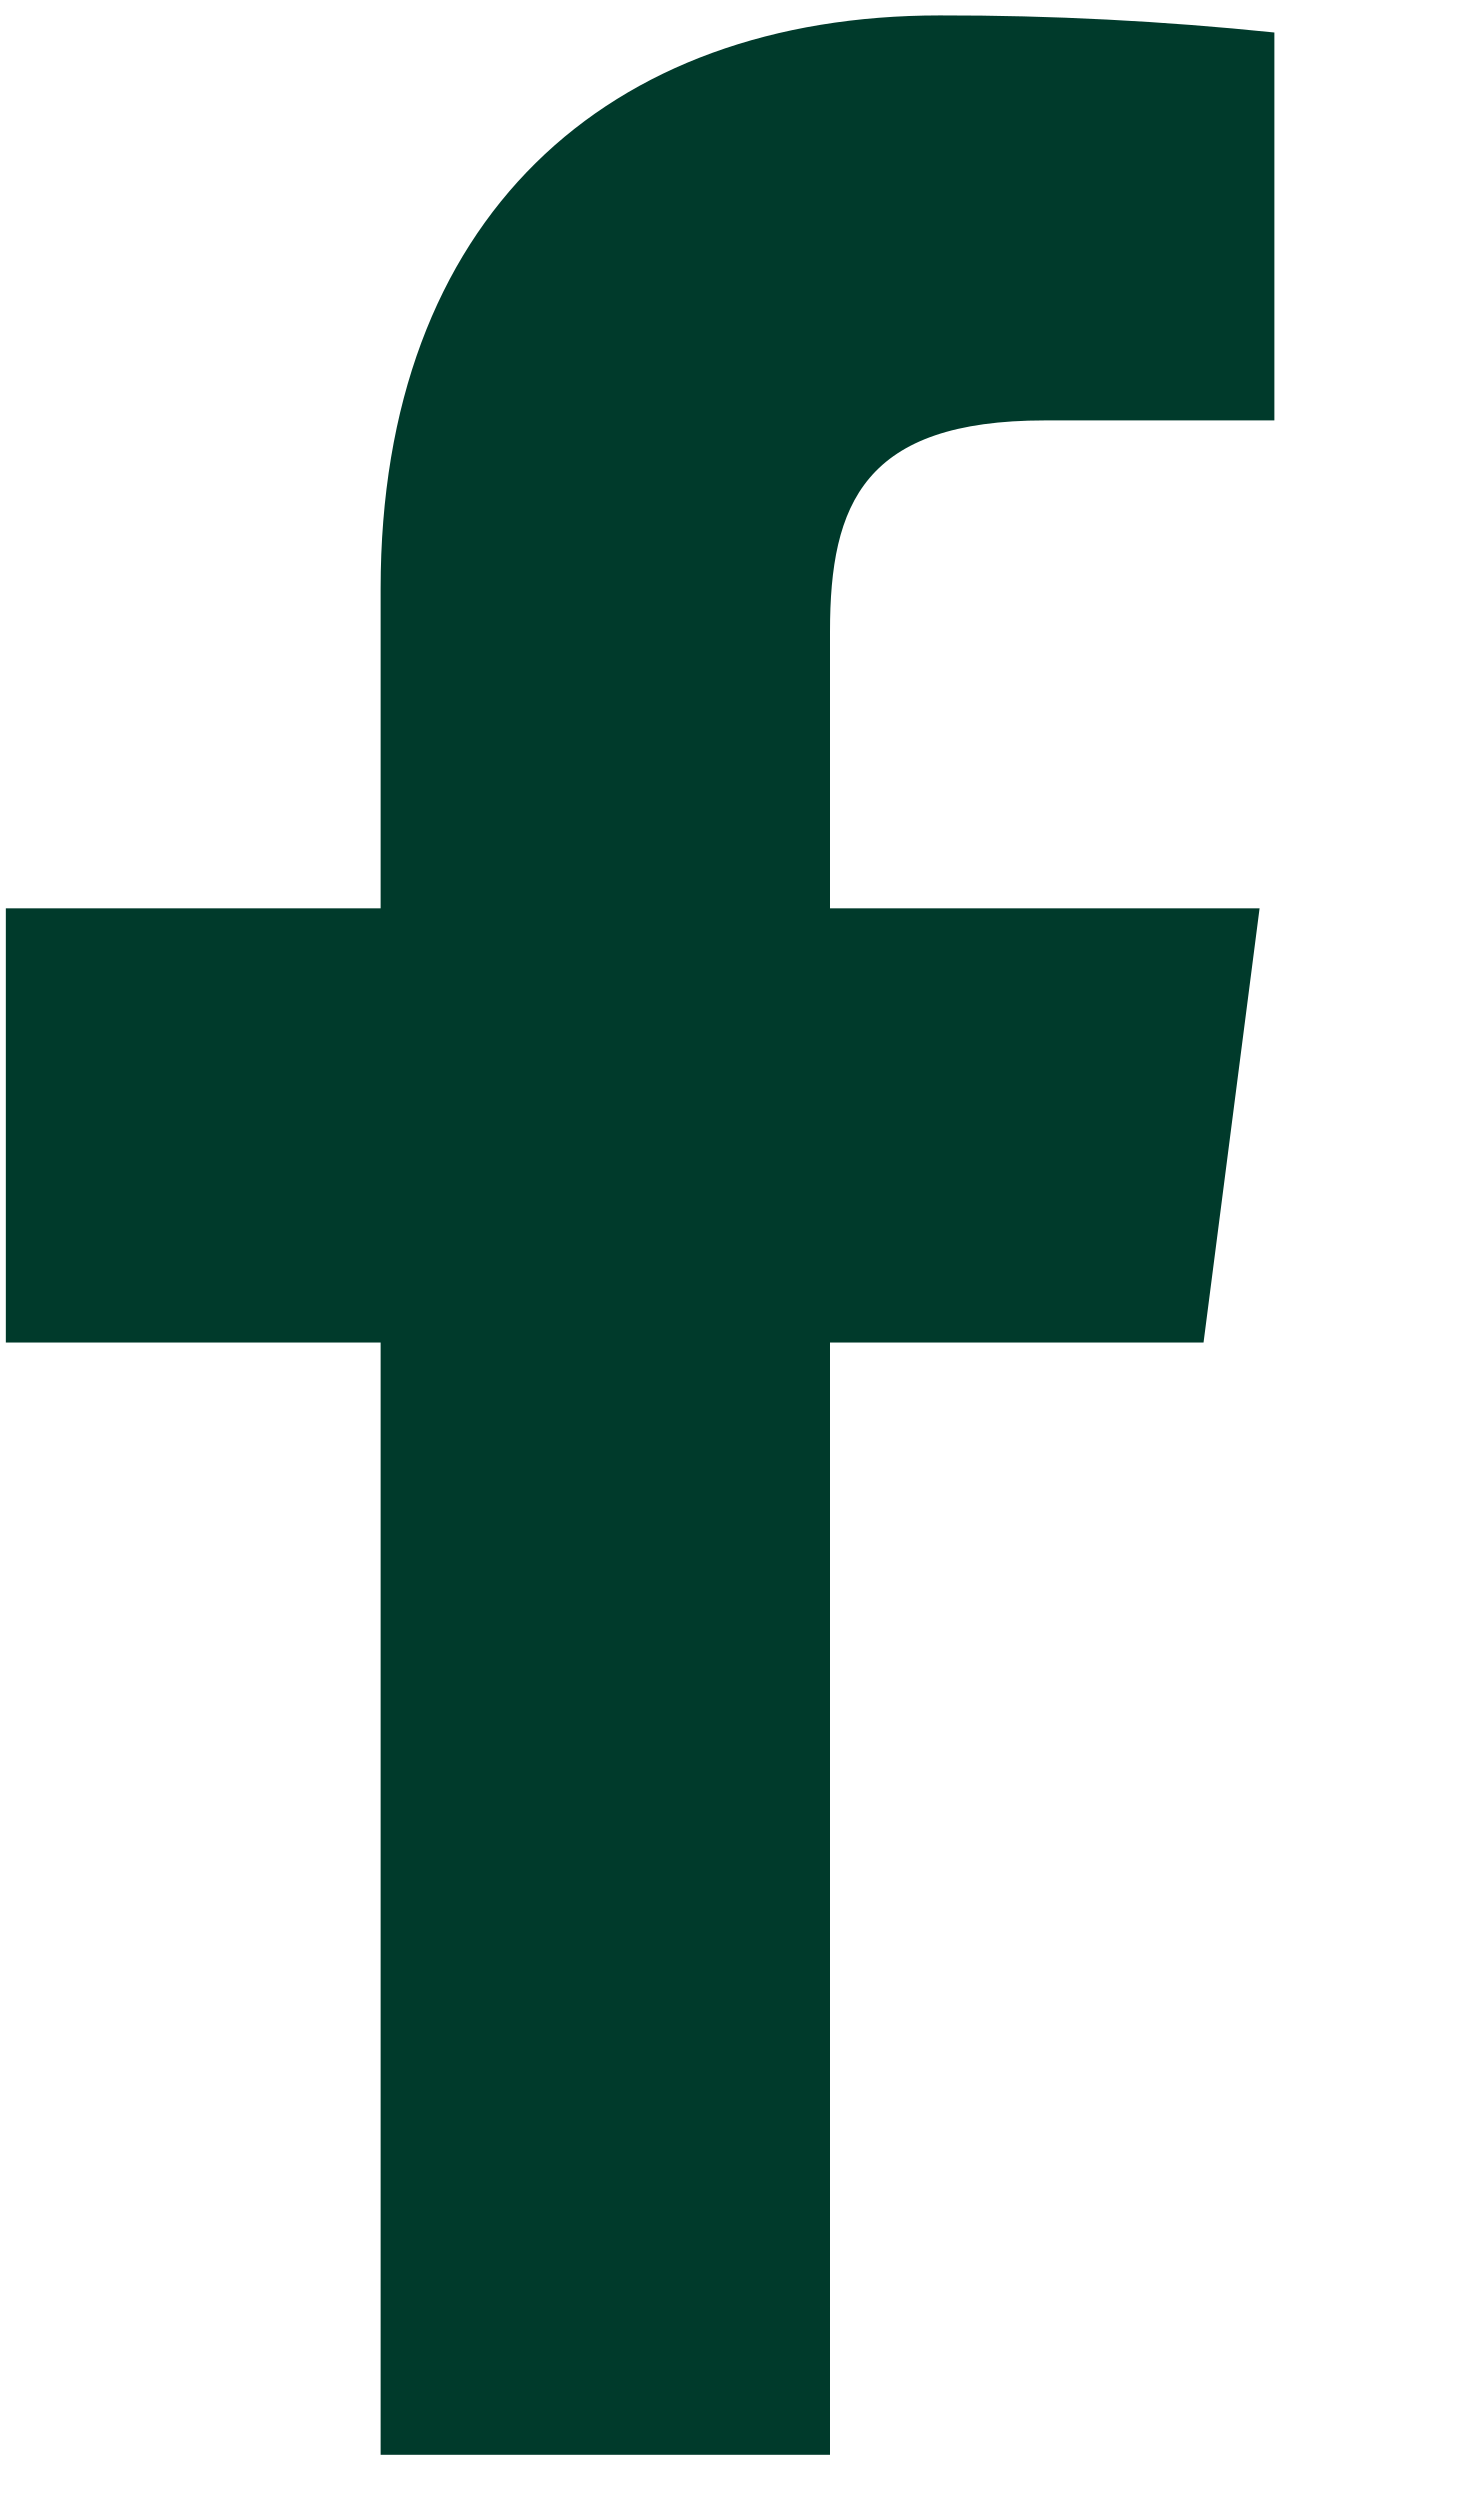
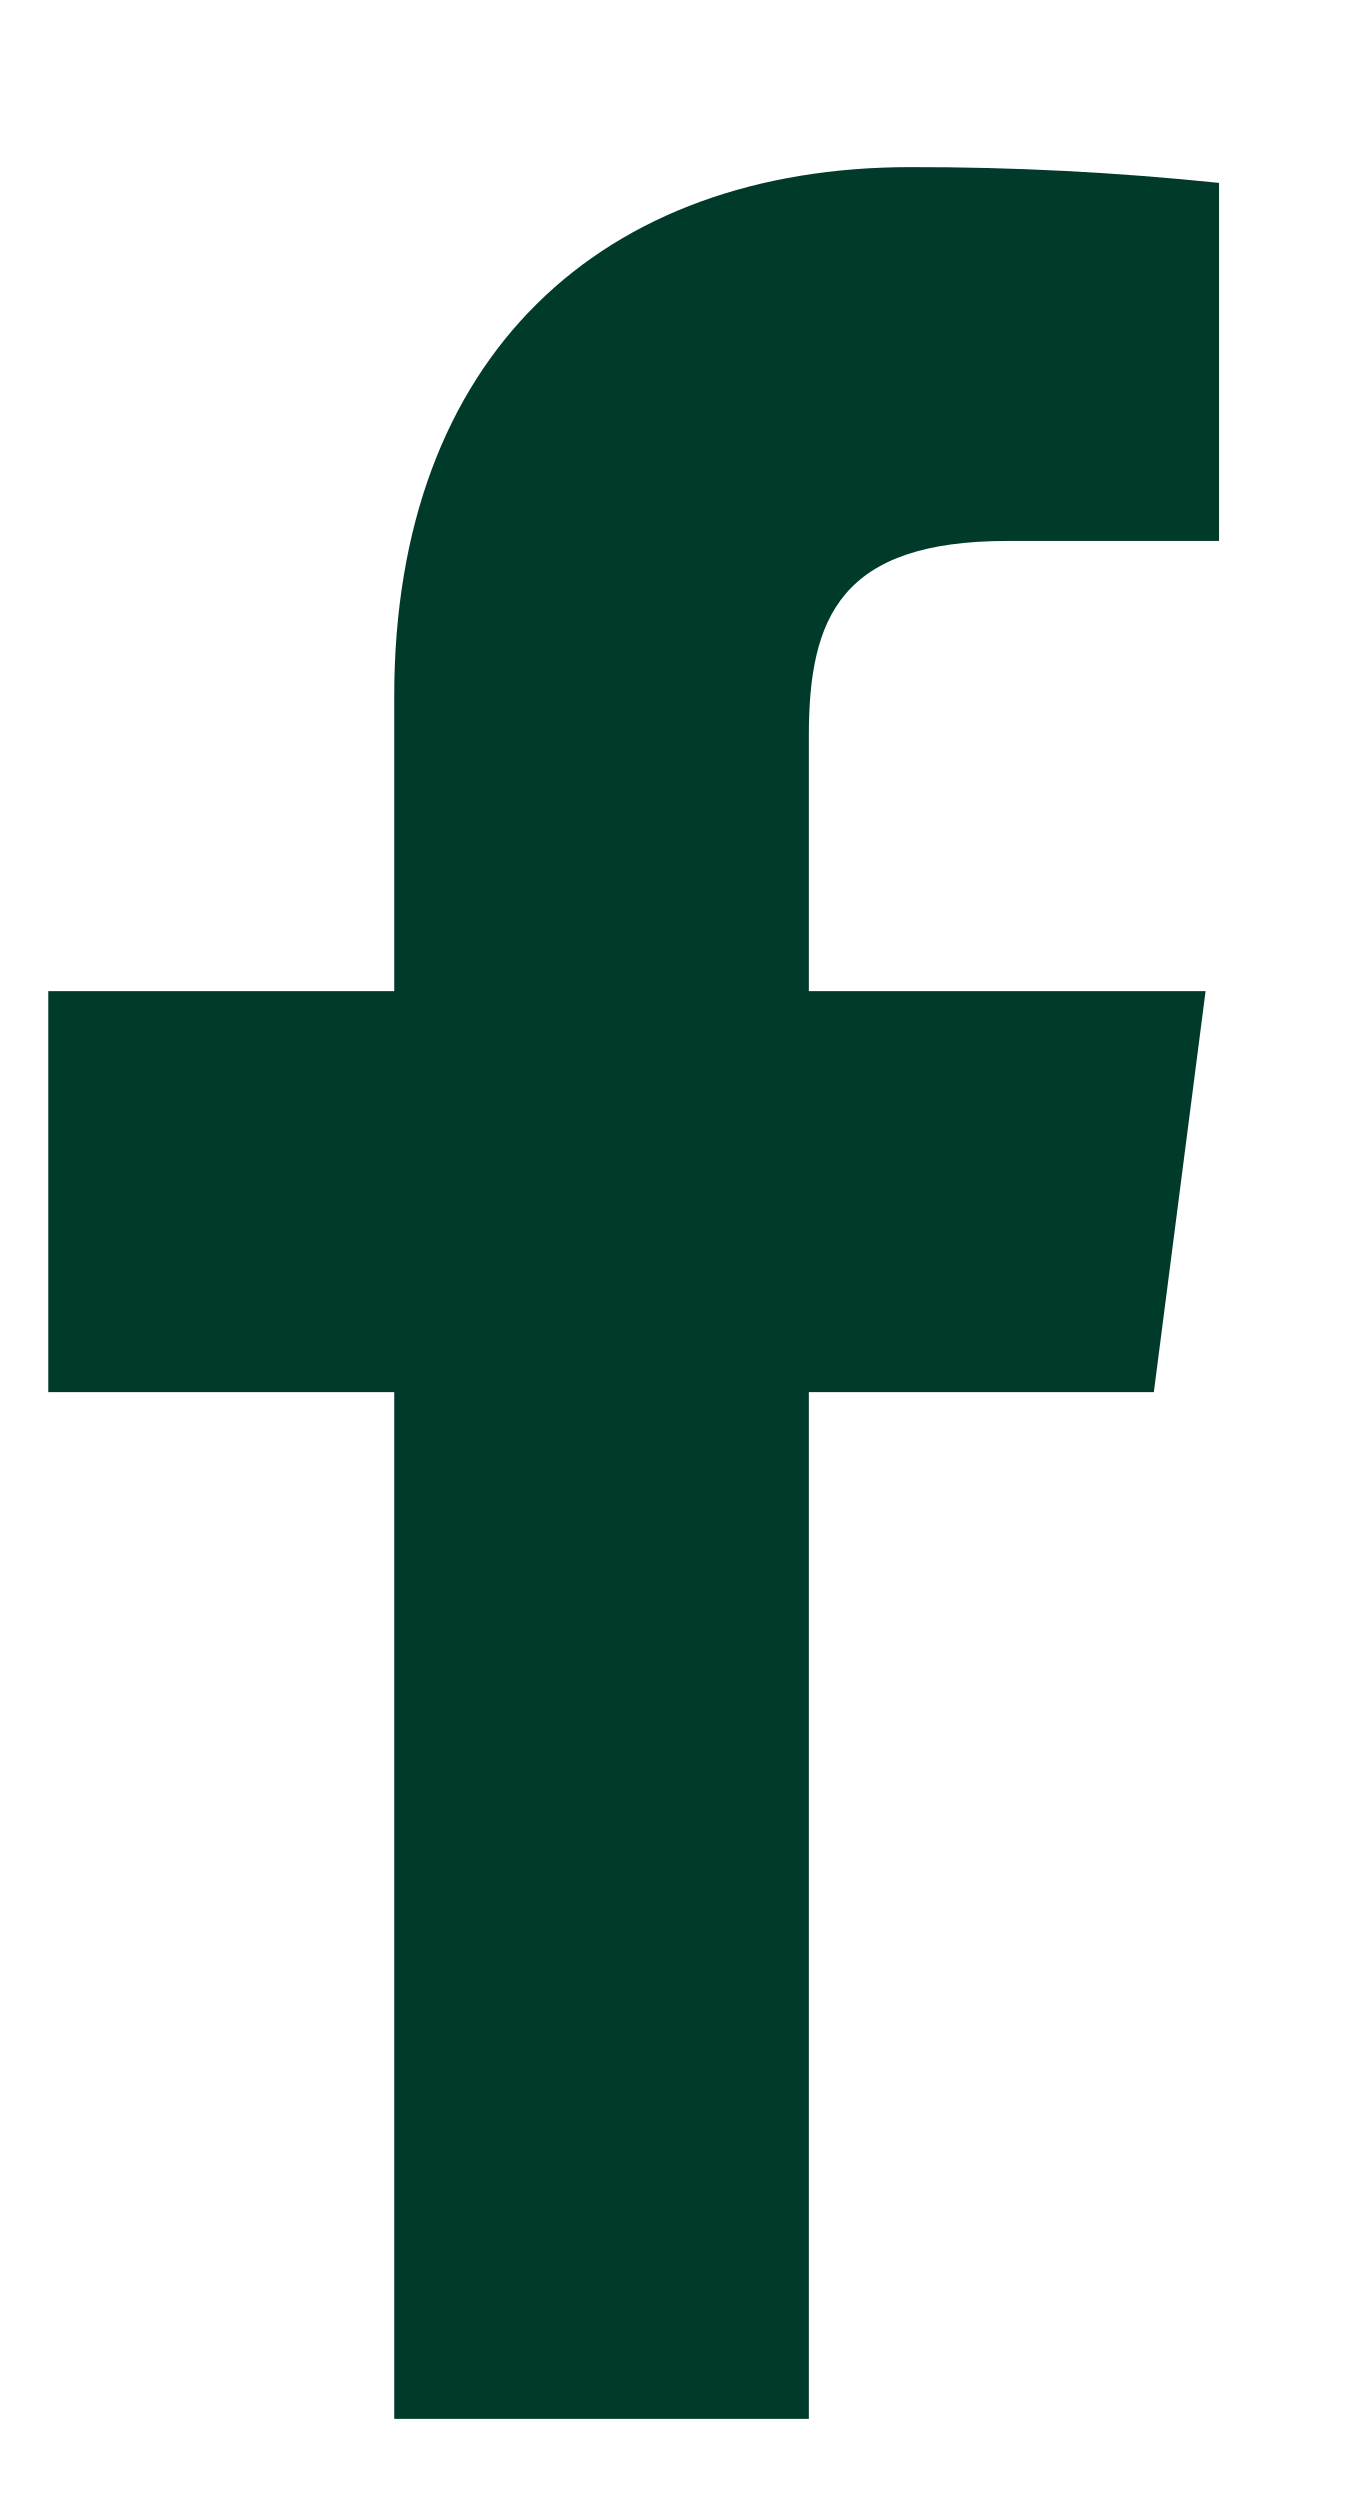
- <svg xmlns="http://www.w3.org/2000/svg" width="7" height="12" viewBox="0 0 7 12" fill="none">
-   <path d="M5.015 2.018H6.117V0.156C5.583 0.101 5.047 0.073 4.511 0.074C2.917 0.074 1.827 1.046 1.827 2.826V4.36H0.028V6.444H1.827V11.783H3.984V6.444H5.777L6.046 4.36H3.984V3.031C3.984 2.416 4.148 2.018 5.015 2.018Z" fill="#003A2B" />
+ <svg xmlns="http://www.w3.org/2000/svg" width="7" height="13" viewBox="0 0 7 13" fill="none">
+   <path d="M5.238 2.813H6.339V0.951C5.806 0.896 5.27 0.868 4.734 0.869C3.14 0.869 2.05 1.841 2.05 3.621V5.154H0.251V7.239H2.05V12.578H4.206V7.239H6L6.269 5.154H4.206V3.826C4.206 3.211 4.37 2.813 5.238 2.813Z" fill="#003A2B" />
</svg>
